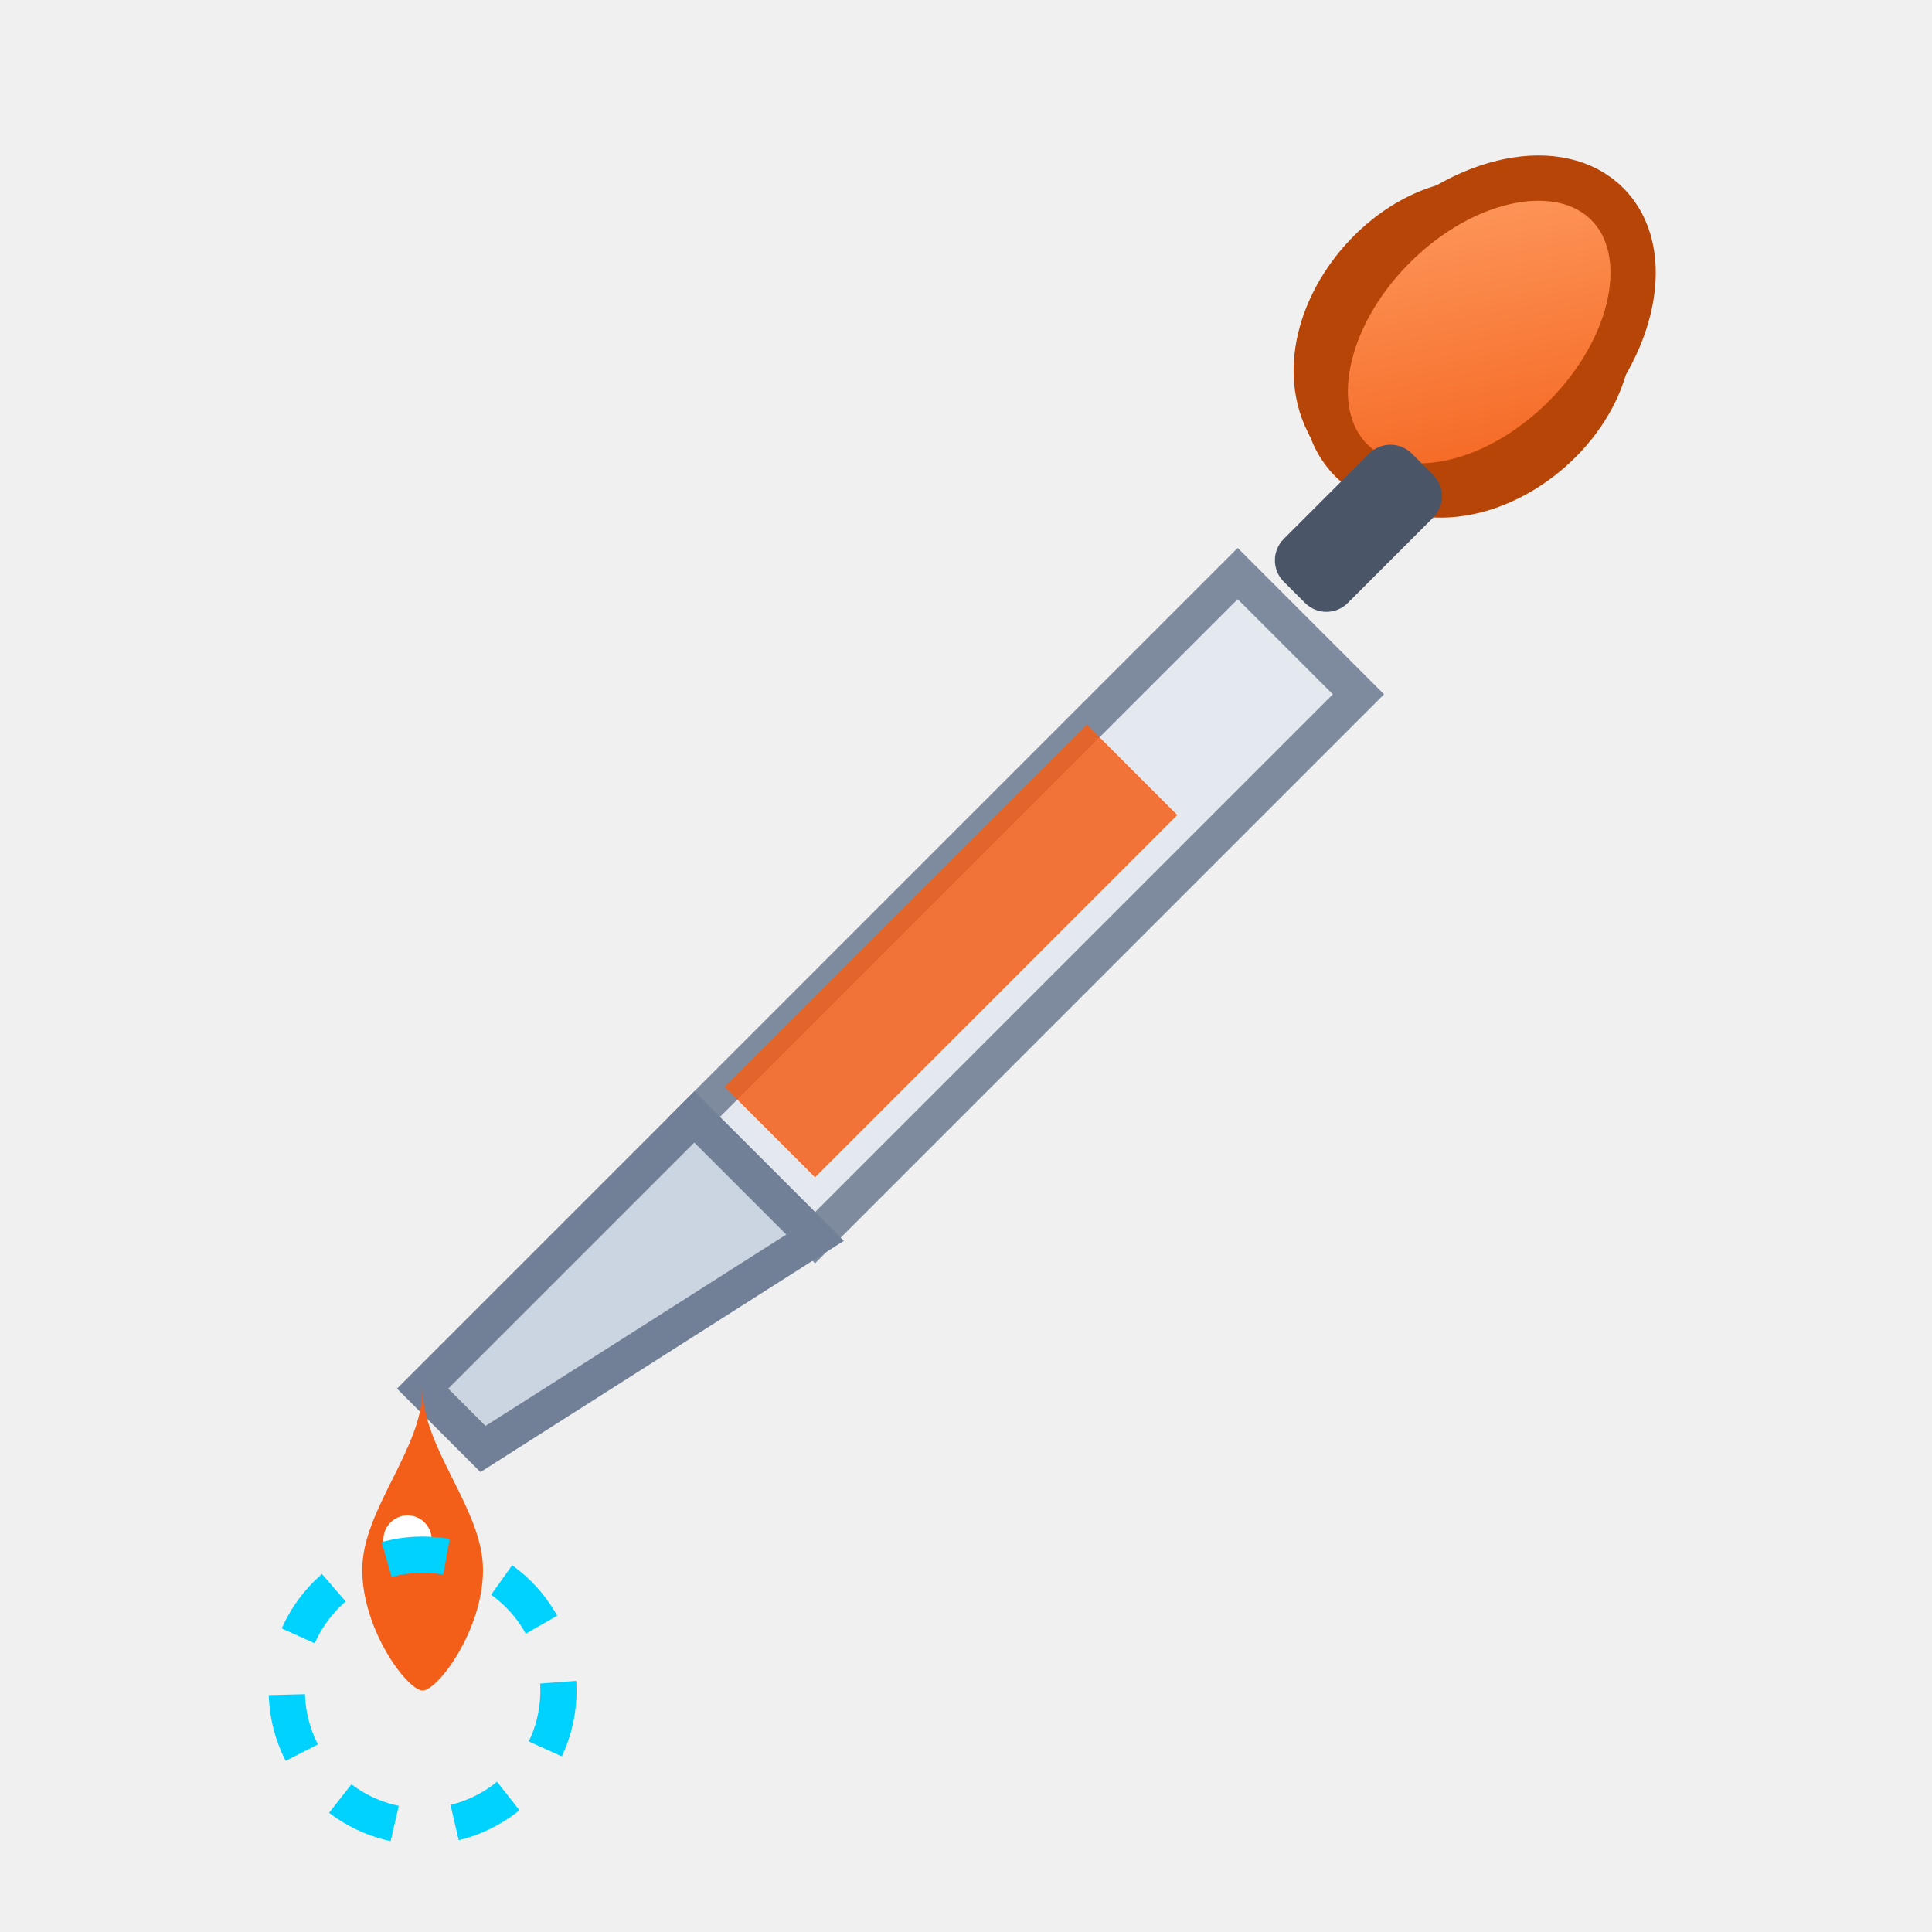
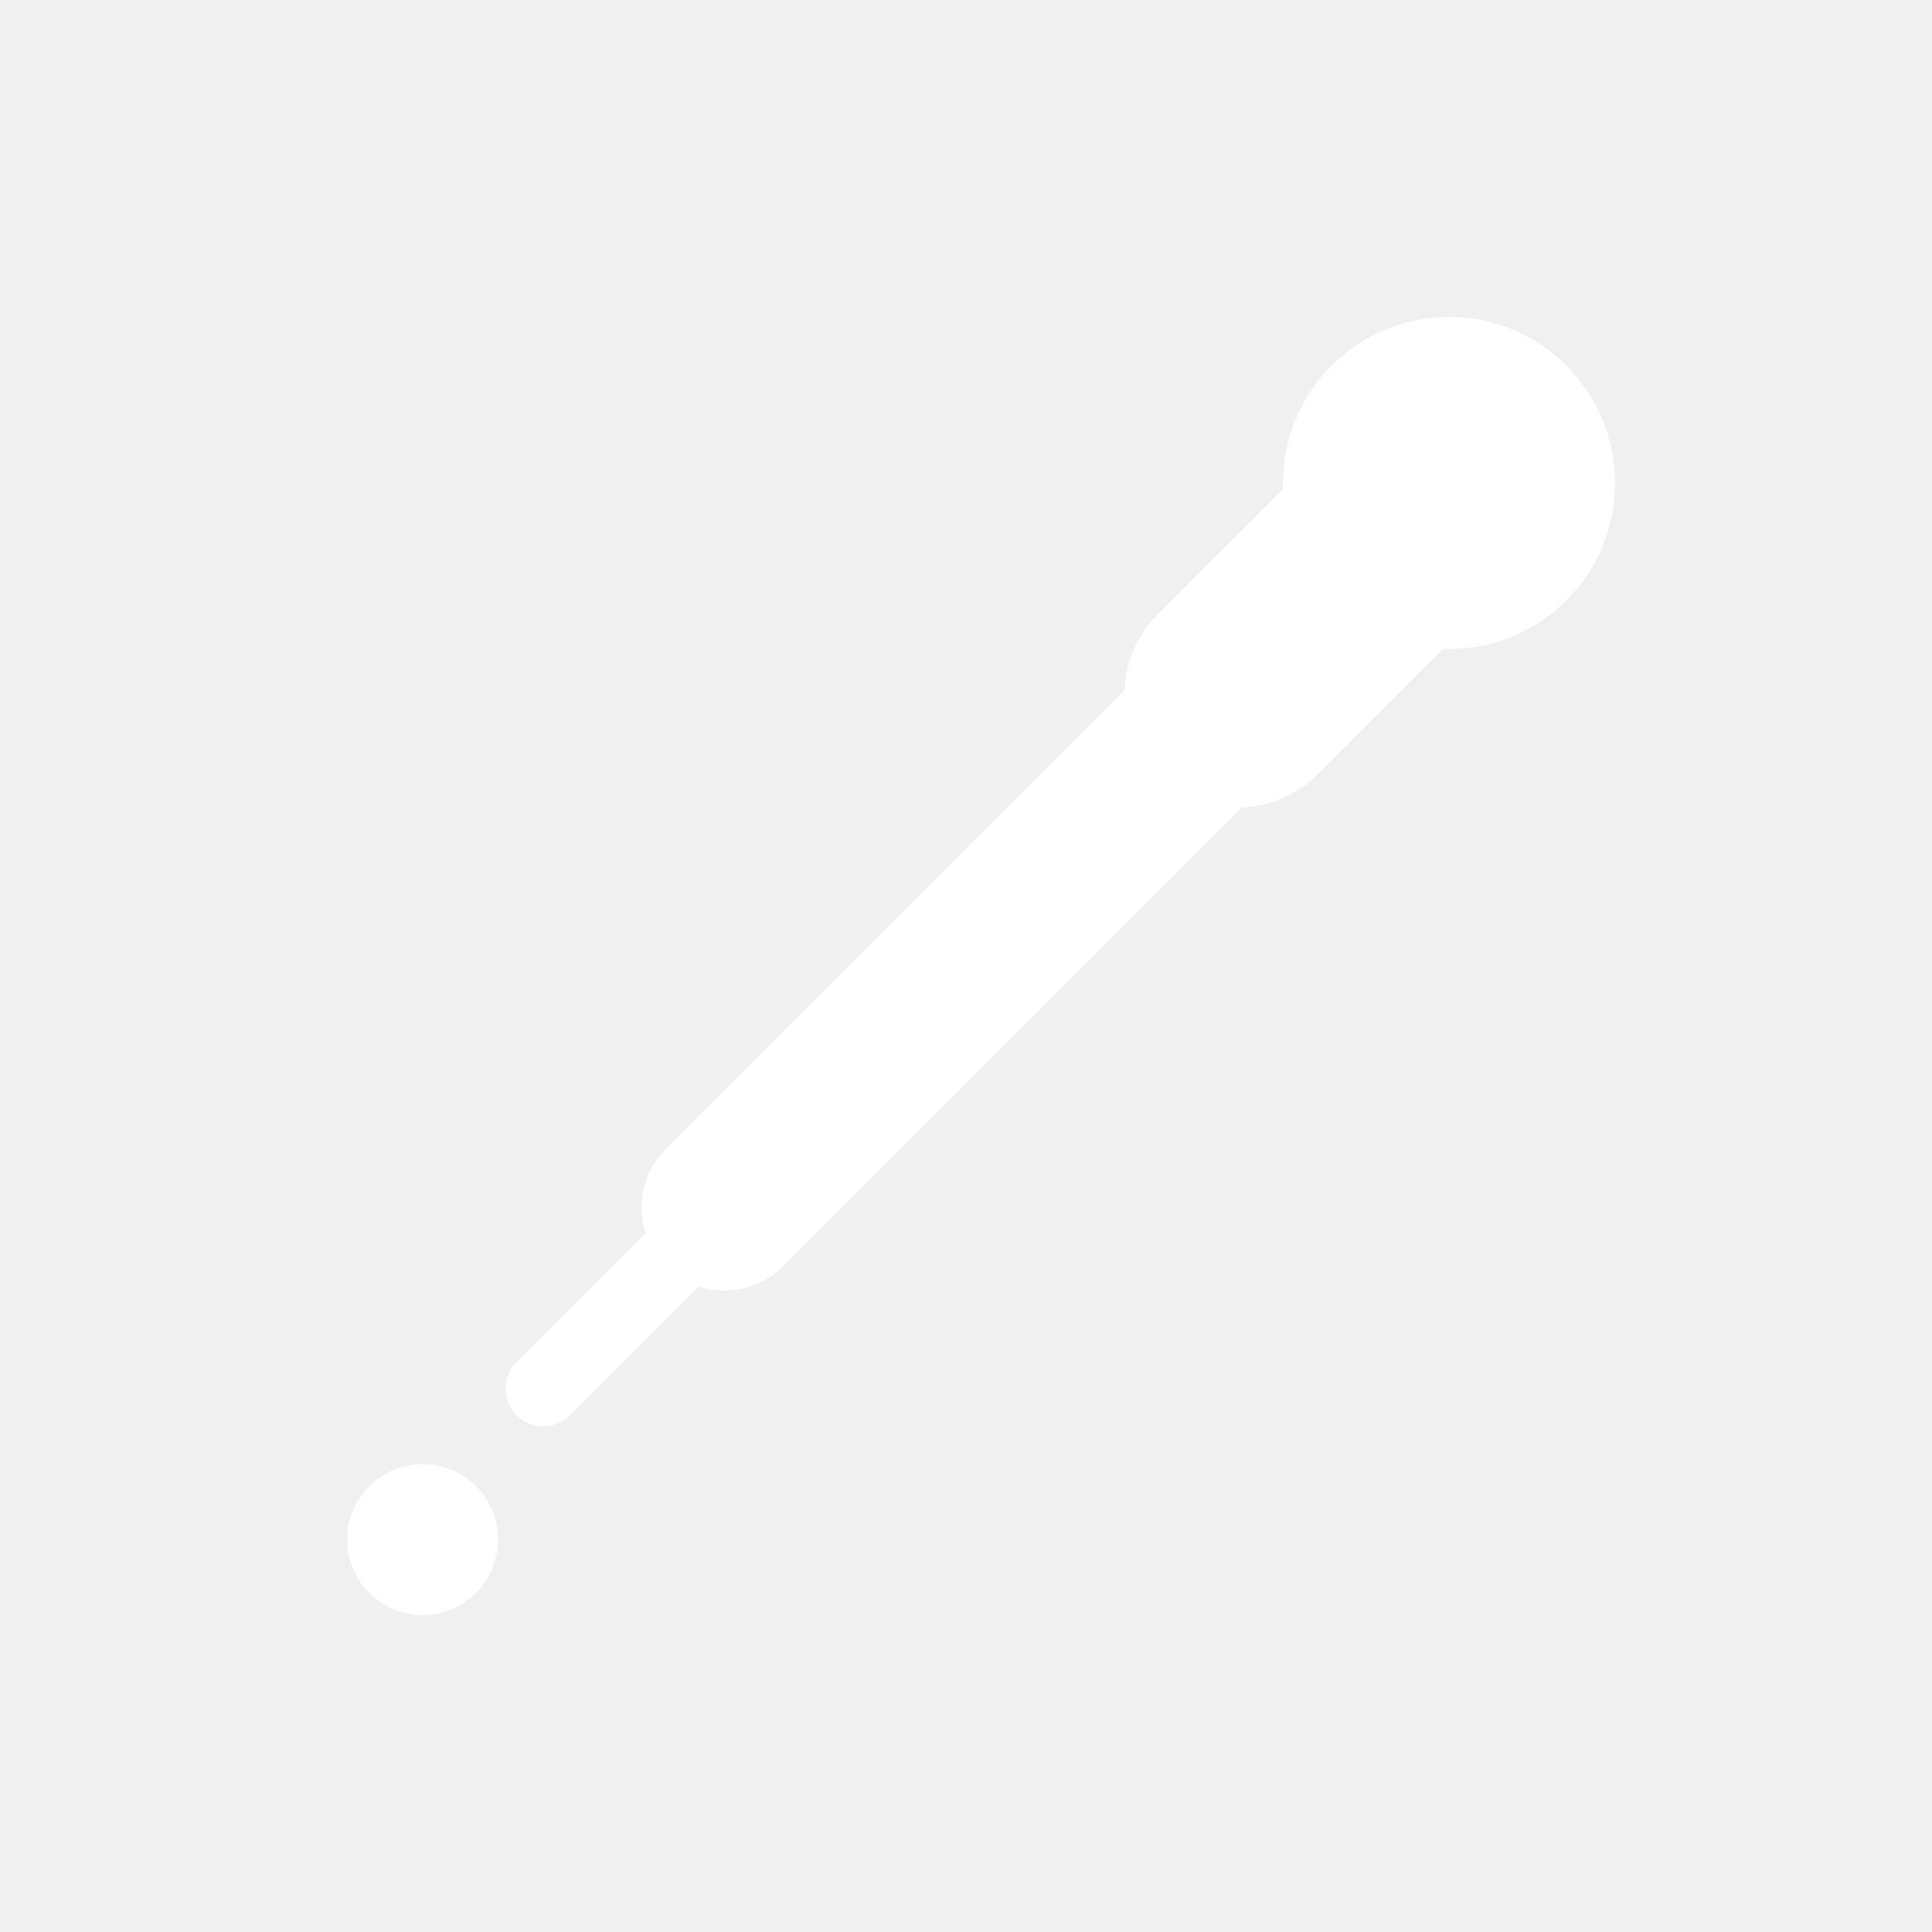
<svg xmlns="http://www.w3.org/2000/svg" viewBox="0 0 64 64" width="64" height="64">
-   <defs>
-     <linearGradient id="dropperBulb" x1="0%" y1="100%" x2="100%" y2="0%">
-       <stop offset="0%" stop-color="#f35e18" />
-       <stop offset="100%" stop-color="#ffa166" />
-     </linearGradient>
-   </defs>
-   <path d="M 44 14 C 42 10, 48 4, 52 8 C 56 12, 50 18, 46 16 Z" fill="url(#dropperBulb)" stroke="#b84508" stroke-width="1.5" />
-   <ellipse cx="49" cy="11" rx="6" ry="4" fill="url(#dropperBulb)" stroke="#b84508" stroke-width="1.5" transform="rotate(-45 49 11)" />
-   <rect x="42" y="16" width="6" height="3" rx="1" fill="#4a5568" transform="rotate(-45 45 17.5)" />
-   <polygon points="41,19 45,23 27,41 23,37" fill="#e2e8f0" stroke="#718096" stroke-width="1.2" opacity="0.9" />
-   <polygon points="36,24 39,27 27,39 24,36" fill="#f35e18" opacity="0.85" />
-   <polygon points="23,37 27,41 16,48 14,46" fill="#cbd5e1" stroke="#718096" stroke-width="1.2" />
-   <path d="M 12 52 C 12 50, 14 48, 14 46 C 14 48, 16 50, 16 52 C 16 54, 14.5 56, 14 56 C 13.5 56, 12 54, 12 52 Z" fill="#f35e18" />
-   <circle cx="13.5" cy="51" r="0.8" fill="#ffffff" />
-   <circle cx="14" cy="56" r="4.5" fill="none" stroke="#00d2ff" stroke-width="1.2" stroke-dasharray="2,2" />
+   <circle cx="48" cy="16" r="5.5" fill="#FFFFFF" />
+   <line x1="45" y1="19" x2="41" y2="23" stroke="#FFFFFF" stroke-width="7.5" stroke-linecap="round" />
+   <line x1="42" y1="22" x2="24" y2="40" stroke="#FFFFFF" stroke-width="5.5" stroke-linecap="round" />
+   <line x1="24" y1="40" x2="18" y2="46" stroke="#FFFFFF" stroke-width="2.5" stroke-linecap="round" />
+   <circle cx="14" cy="51" r="2.5" fill="#FFFFFF" />
</svg>
